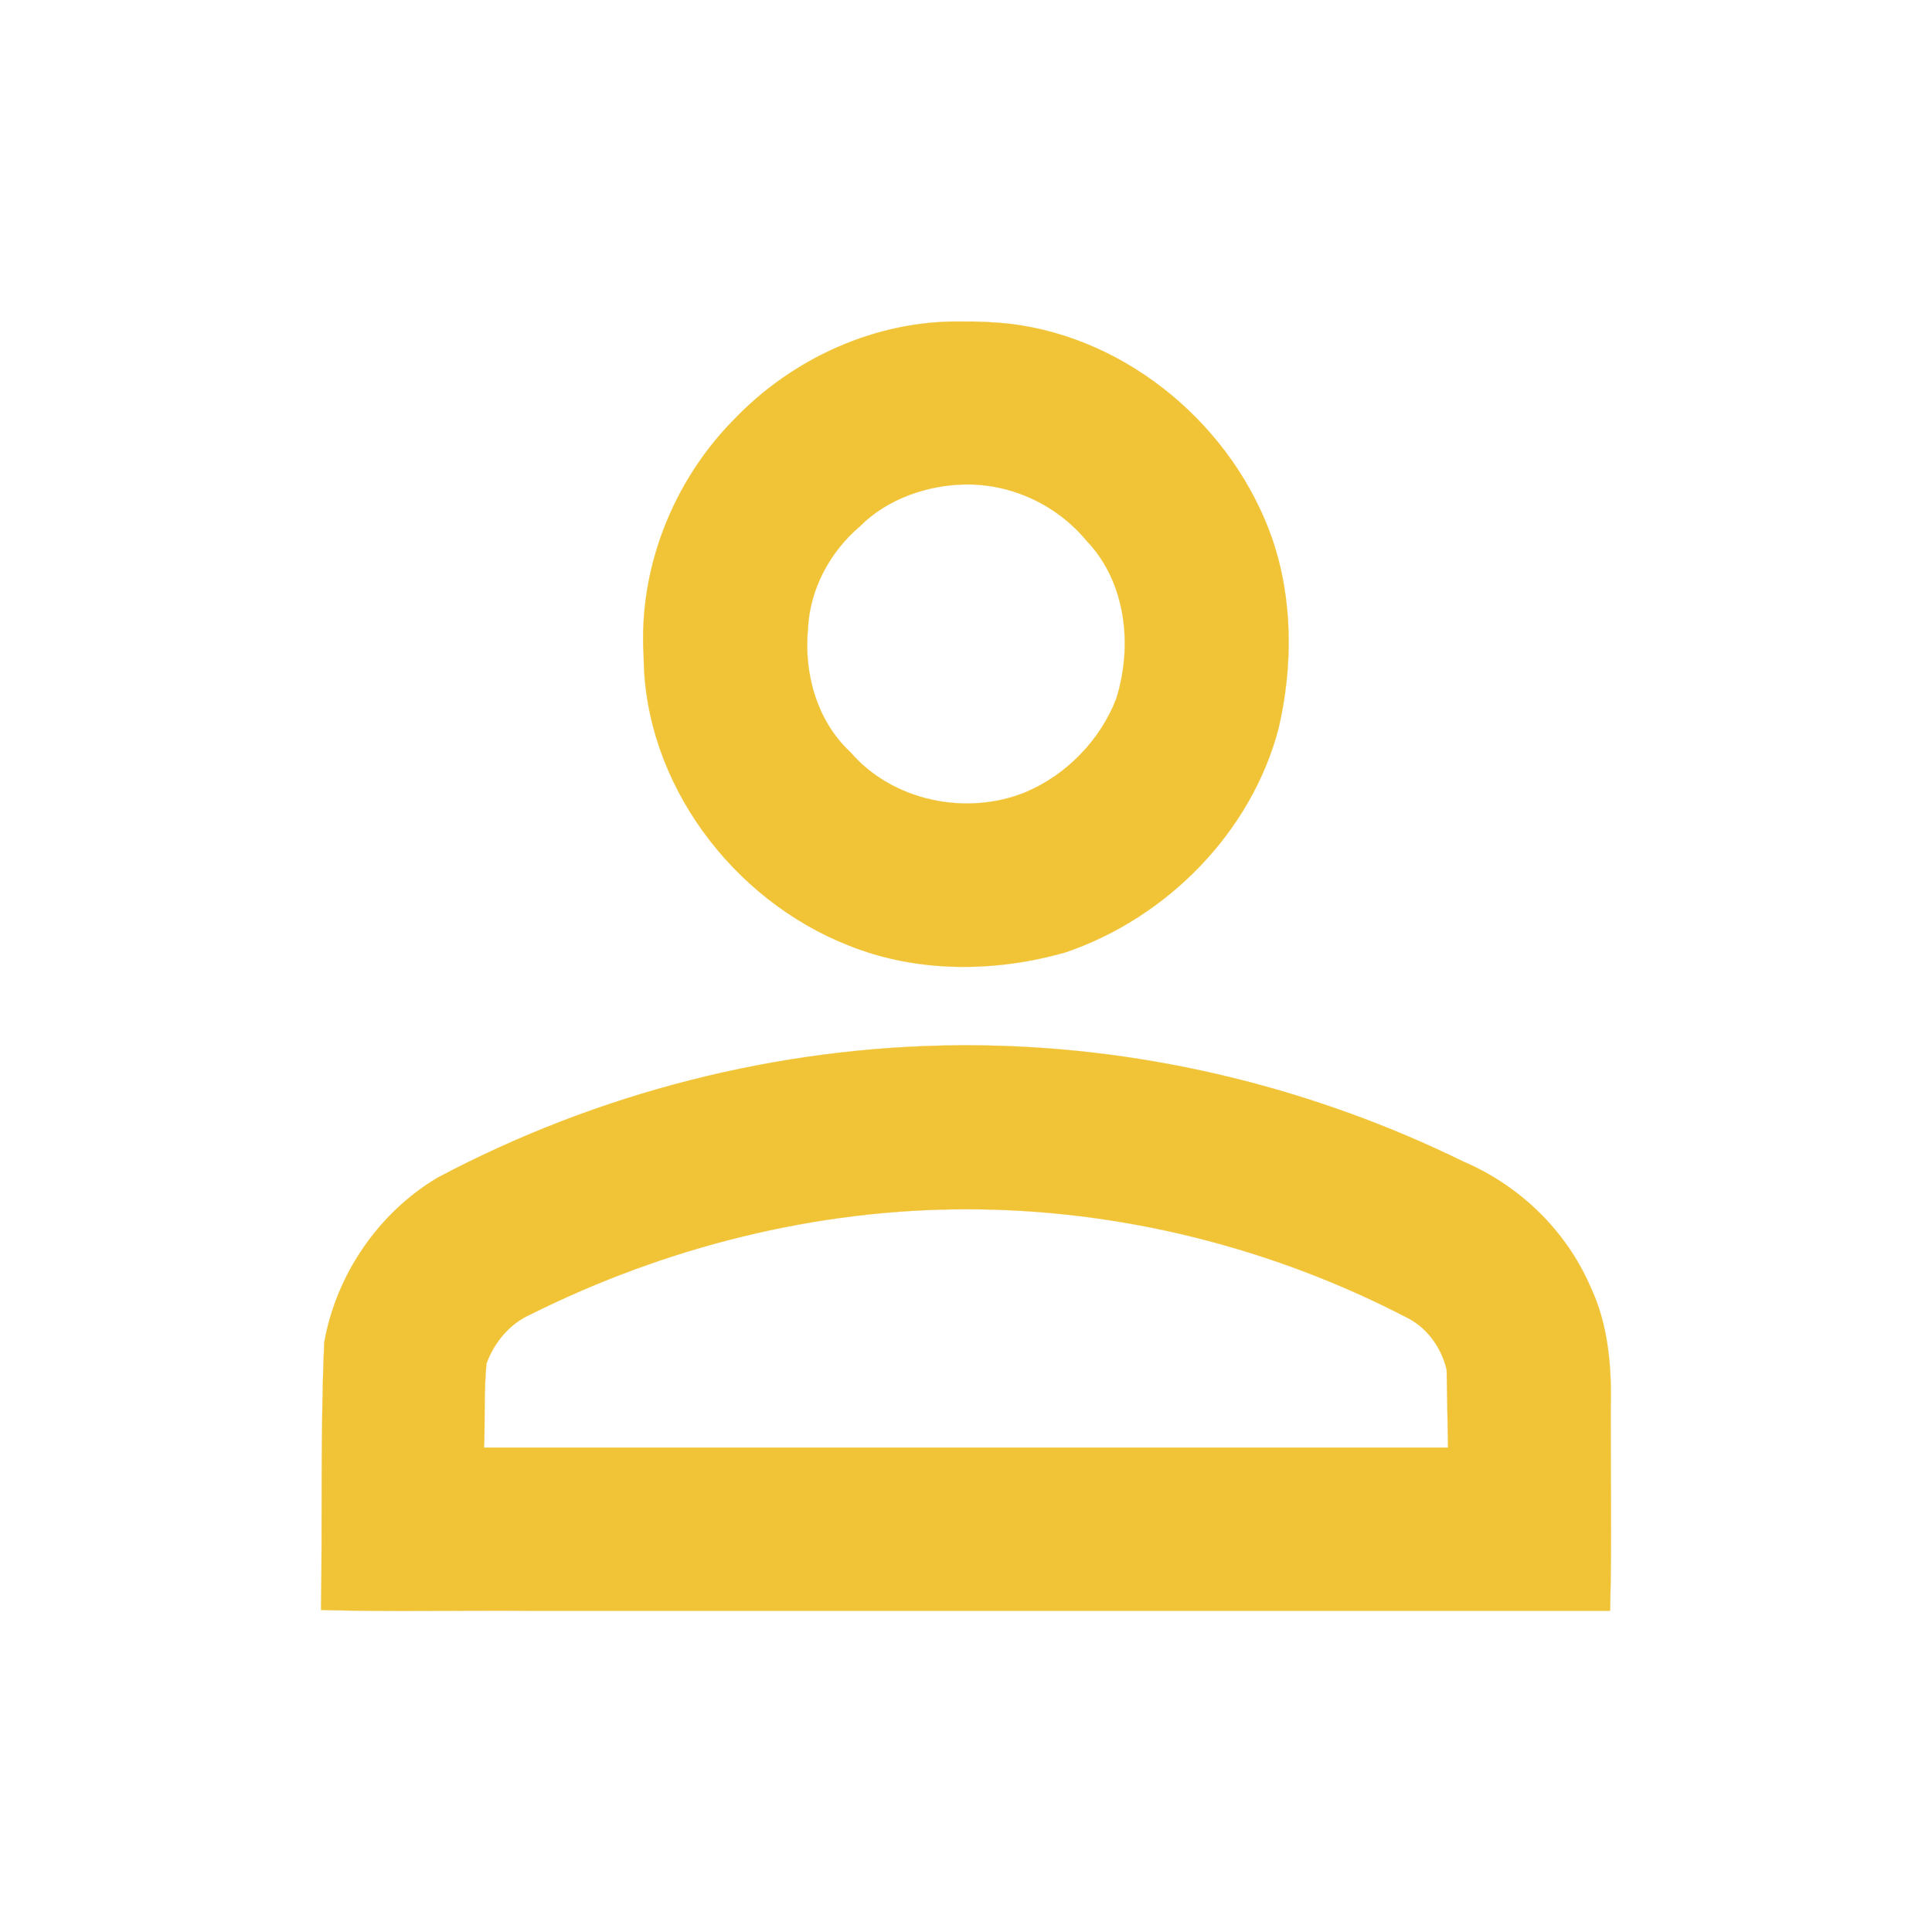
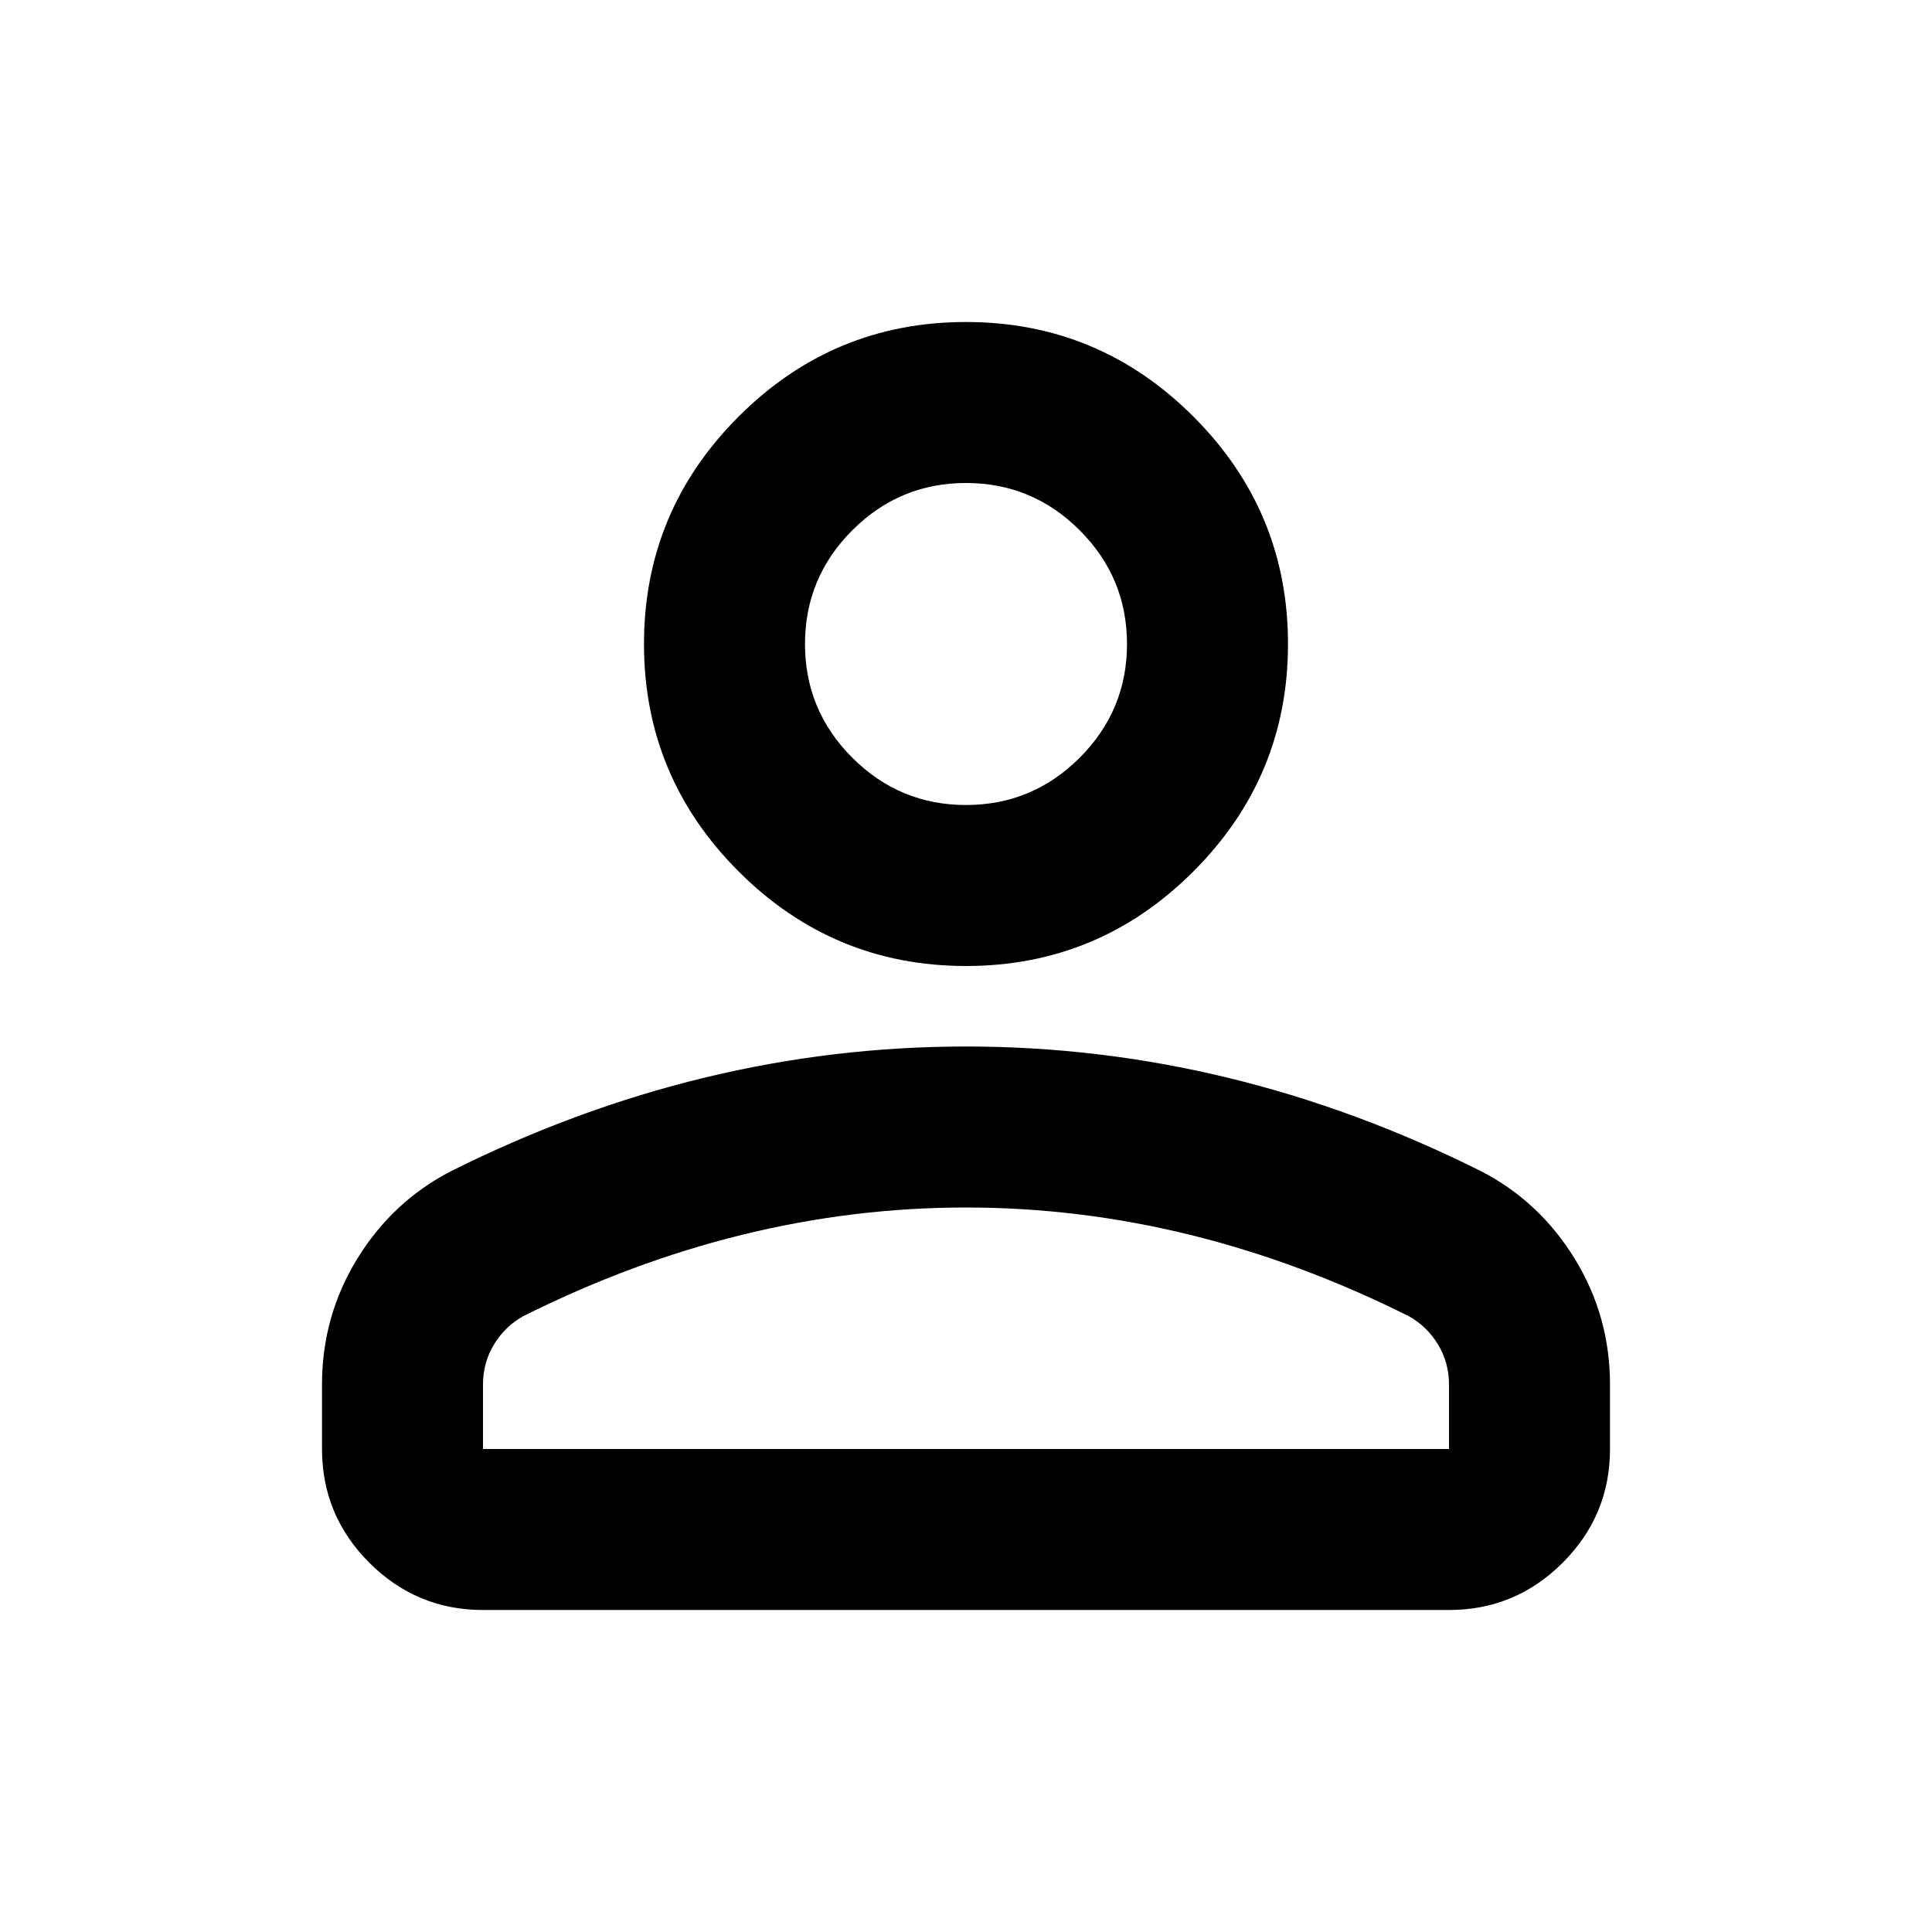
- <svg xmlns="http://www.w3.org/2000/svg" height="24" viewBox="0 96 960 960" width="24" version="1.1" id="svg4">
-   <defs id="defs8" />
-   <g id="layer1" style="display:inline">
-     <path style="fill:#f1c336;fill-rule:evenodd;stroke:#f1c336;stroke-width:0.002;stroke-linecap:square;paint-order:markers stroke fill" d="M 11.936,3.994 C 10.876,3.98 9.842,4.452 9.114,5.215 8.355,5.985 7.927,7.074 7.996,8.157 8.007,9.728 9.1,11.18 10.545,11.746 c 0.853,0.343 1.823,0.334 2.699,0.082 C 14.497,11.399 15.546,10.338 15.883,9.047 16.062,8.276 16.062,7.446 15.804,6.693 15.319,5.301 14.023,4.202 12.551,4.023 12.347,4.001 12.141,3.992 11.936,3.994 Z m 0.06,2.024 c 0.573,-0.007 1.135,0.256 1.501,0.699 0.493,0.513 0.576,1.304 0.37,1.961 C 13.671,9.191 13.249,9.626 12.74,9.841 12.005,10.141 11.089,9.952 10.565,9.345 10.147,8.957 9.983,8.363 10.037,7.808 10.06,7.319 10.309,6.855 10.681,6.539 11.02,6.197 11.522,6.024 11.996,6.018 Z" id="path863" transform="matrix(40,0,0,40,0,96)" />
-     <path style="fill:#f1c336;fill-rule:evenodd;stroke:#f1c336;stroke-width:0.002;stroke-linecap:square;paint-order:markers stroke fill" d="m 11.916,12.985 c -2.252,0.016 -4.495,0.59 -6.483,1.646 -0.733,0.437 -1.258,1.207 -1.405,2.046 -0.048,1.107 -0.023,2.216 -0.04,3.323 0.866,0.023 1.749,0.003 2.622,0.01 4.464,0 8.927,0 13.391,0 0.022,-0.831 0.005,-1.681 0.008,-2.519 0.013,-0.513 -0.03,-1.039 -0.253,-1.509 -0.301,-0.694 -0.877,-1.253 -1.572,-1.55 -1.846,-0.905 -3.887,-1.41 -5.944,-1.445 -0.108,-0.002 -0.215,-0.003 -0.323,-0.002 z m 0.084,2.037 c 1.908,-0.002 3.811,0.476 5.501,1.358 0.241,0.129 0.411,0.377 0.47,0.638 0.006,0.322 0.011,0.643 0.017,0.965 -3.992,0 -7.983,0 -11.975,0 0.014,-0.347 -0.003,-0.702 0.03,-1.045 0.099,-0.267 0.29,-0.496 0.552,-0.612 1.672,-0.833 3.533,-1.304 5.405,-1.304 z" id="path902" transform="matrix(40,0,0,40,0,96)" />
-   </g>
+ <svg xmlns="http://www.w3.org/2000/svg" height="24" viewBox="0 96 960 960" width="24">
+   <path d="M480 576q-66 0-113-47t-47-113q0-66 47-113t113-47q66 0 113 47t47 113q0 66-47 113t-113 47Zm240 320H240q-33 0-56.5-23.5T160 816v-32q0-34 17.5-62.5T224 678q62-31 126-46.5T480 616q66 0 130 15.5T736 678q29 15 46.5 43.5T800 784v32q0 33-23.5 56.5T720 896Zm-480-80h480v-32q0-11-5.5-20T700 750q-54-27-109-40.5T480 696q-56 0-111 13.5T260 750q-9 5-14.5 14t-5.5 20v32Zm240-320q33 0 56.5-23.5T560 416q0-33-23.5-56.5T480 336q-33 0-56.5 23.5T400 416q0 33 23.5 56.5T480 496Zm0-80Zm0 400Z" />
</svg>
